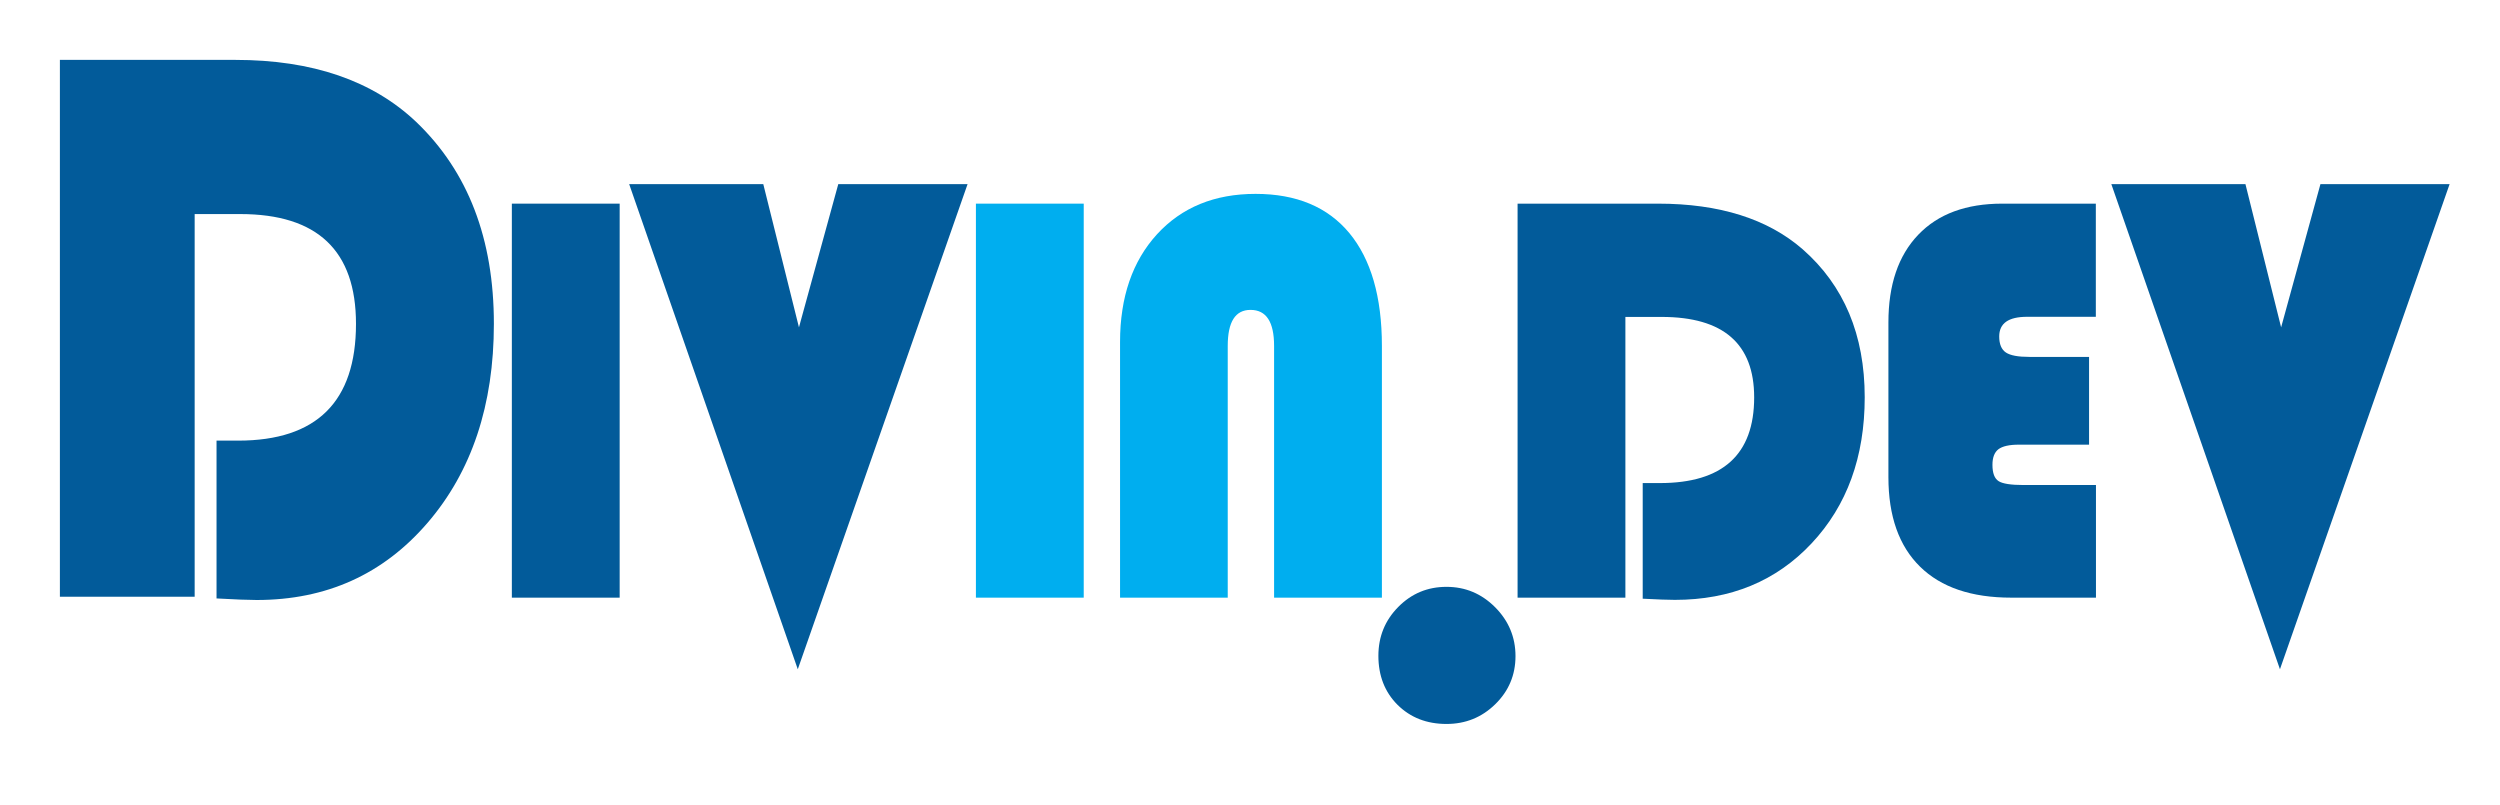
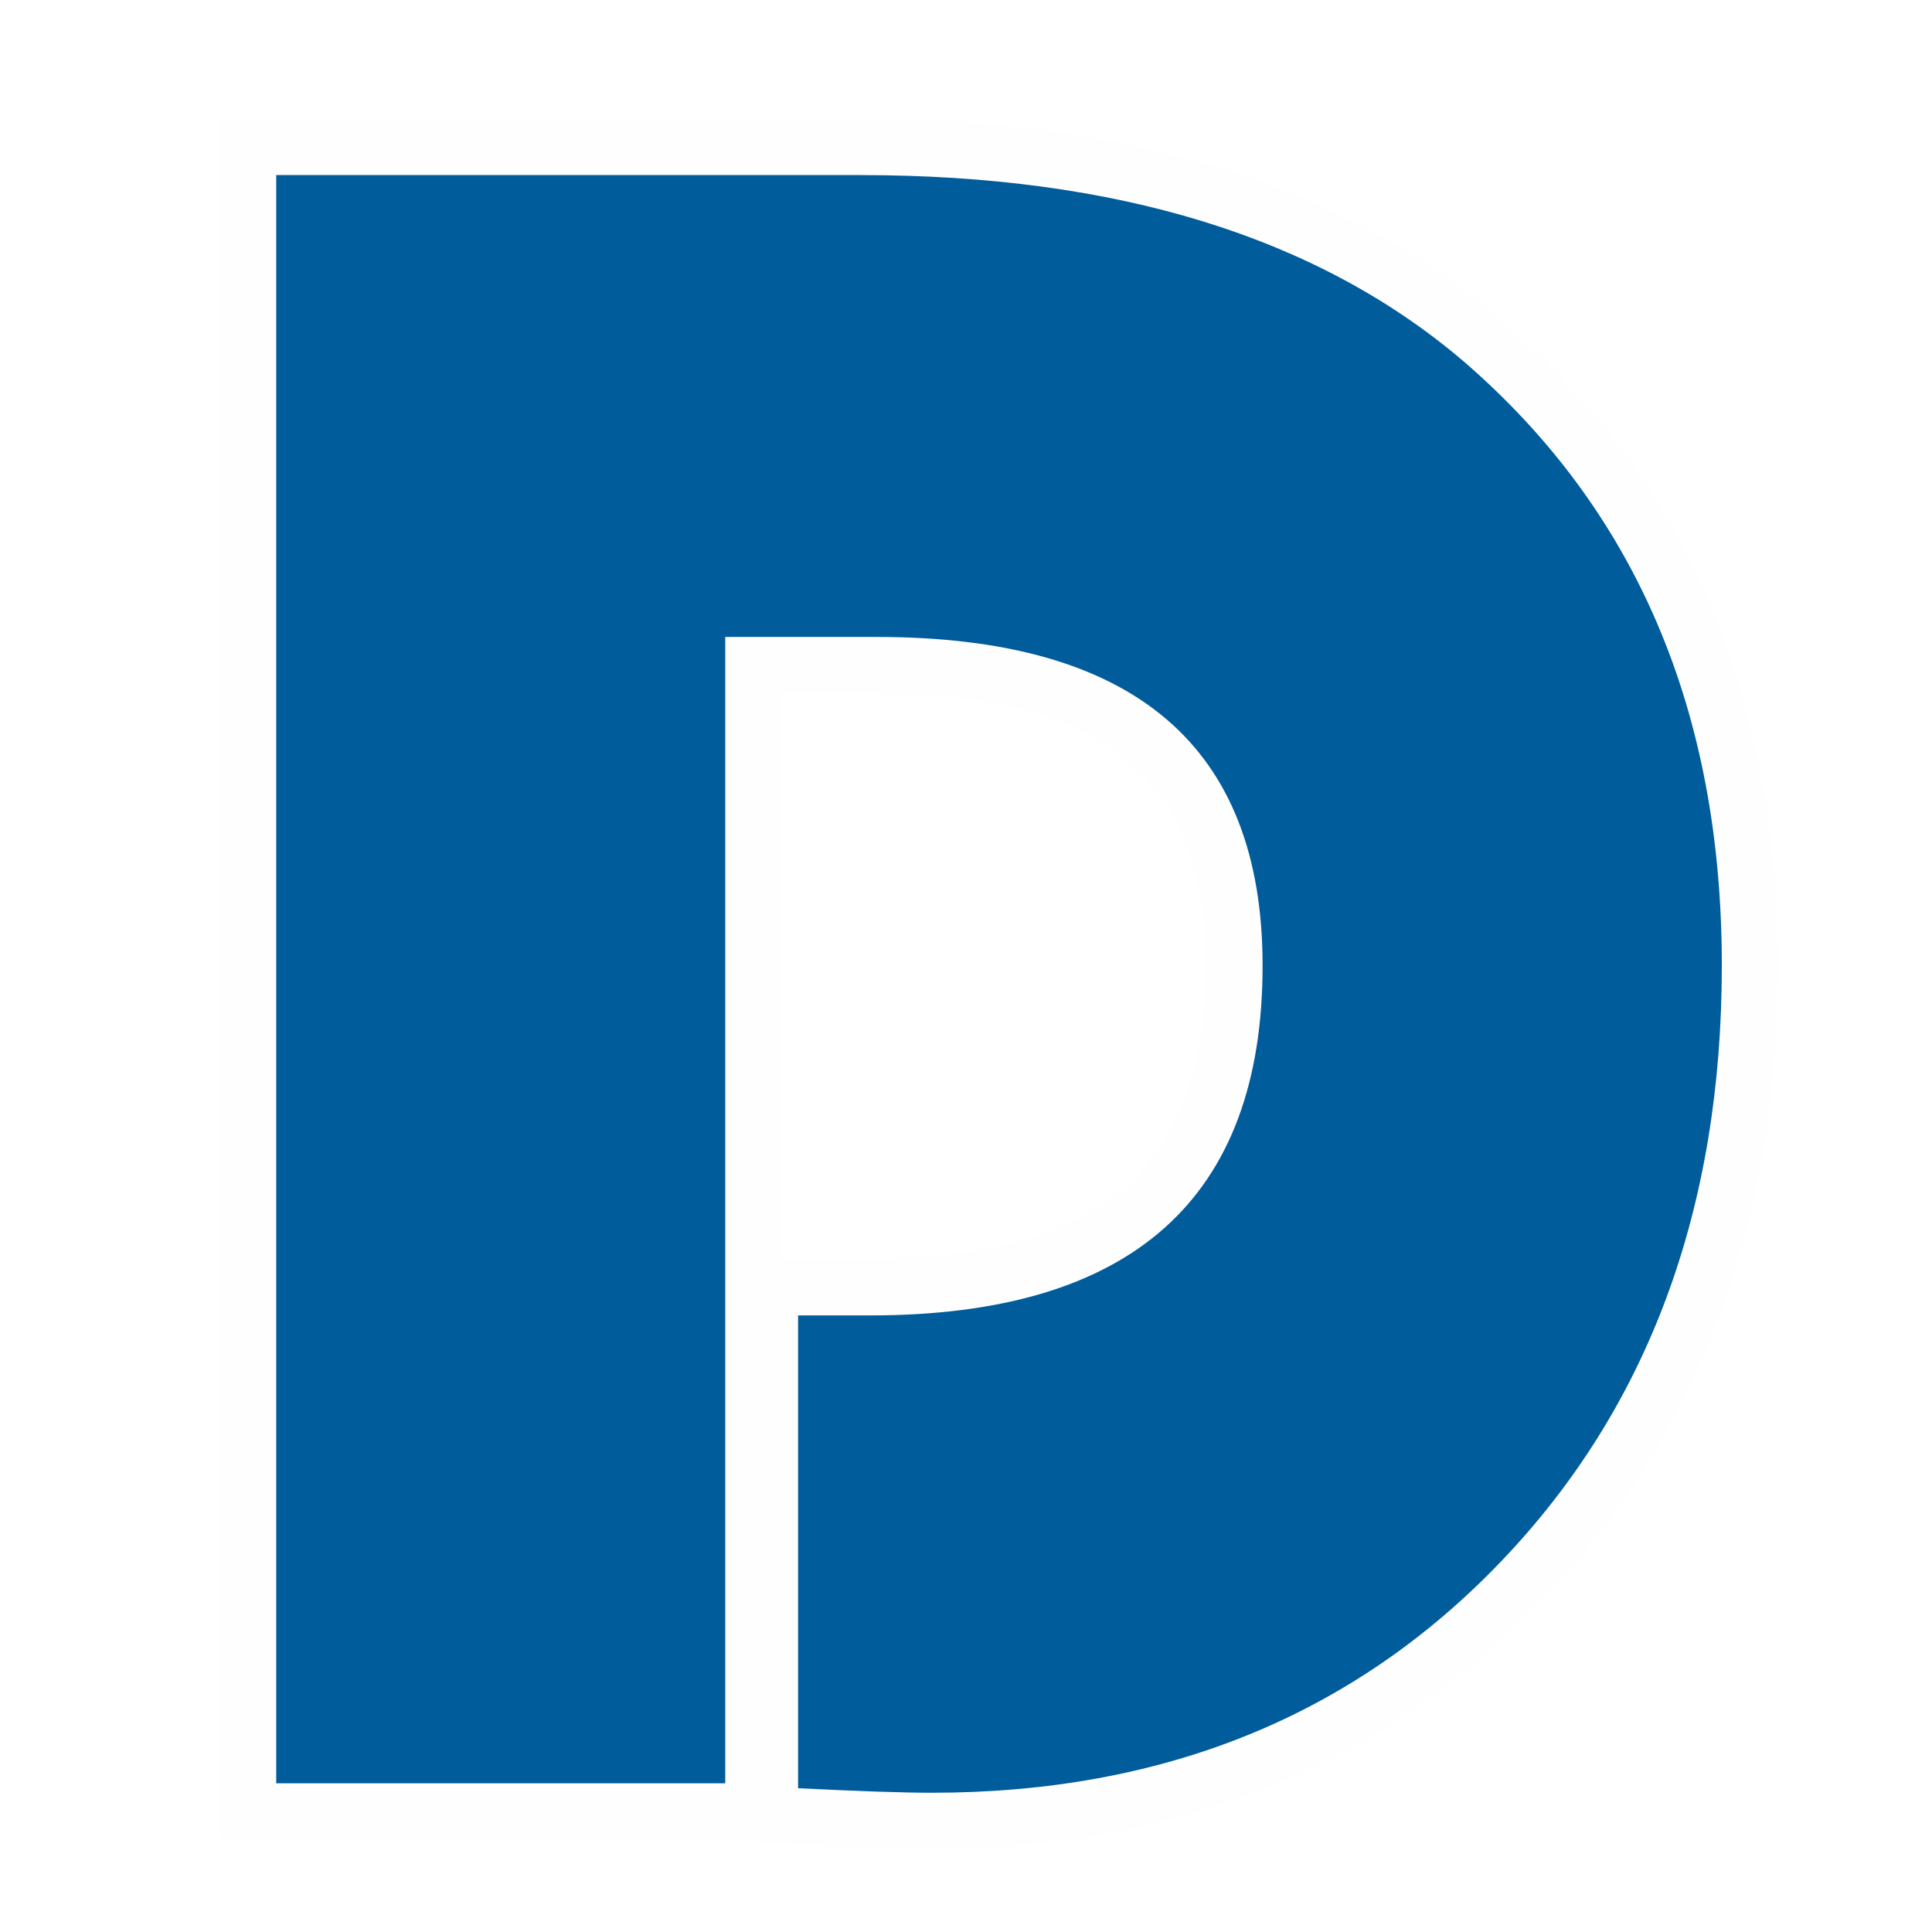
- <svg xmlns="http://www.w3.org/2000/svg" version="1.1" id="Layer_1" x="0px" y="0px" viewBox="0 0 1920 618" enable-background="new 0 0 1920 618" xml:space="preserve">
-   <path fill="#025B9A" d="M149.5,164.4v293.9H46V46h134.8c59.1,0,105.4,15.9,138.9,47.7c39.8,38.1,59.6,89.7,59.6,155  c0,62.4-17,113.4-51,152.9c-34,39.5-77.7,59.2-131.2,59.2c-6.3,0-16.6-0.4-30.8-1.2V338.4h16.6c60.3,0,90.5-29.9,90.5-89.7  c0-56.2-29.6-84.3-88.9-84.3H149.5z" />
-   <rect x="393.1" y="156.4" fill="#025B9A" width="82.8" height="302.6" />
-   <polygon fill="#025B9A" points="743.1,141.4 612.7,514 483.2,141.4 586.2,141.4 613.6,251.4 643.8,141.4 " />
-   <rect x="749.5" y="156.4" fill="#00AEEF" width="82.8" height="302.6" />
-   <path fill="#00AEEF" d="M860.2,459V262.6c0-34.4,9.5-62,28.4-82.7c19-20.7,44.2-31,75.7-31c31.4,0,55.4,10.1,72,30.1  c16.6,20.1,25,49,25,86.7V459h-82.8V265.7c0-18.5-6-27.7-18.1-27.7c-11.7,0-17.5,9.2-17.5,27.7V459H860.2z" />
-   <path fill="#025B9A" d="M1110.9,450.7c14.5,0,26.9,5.2,37.4,15.7c10.4,10.5,15.6,23,15.6,37.5c0,14.5-5.2,26.8-15.5,36.9  c-10.3,10.1-22.8,15.2-37.5,15.2c-15.2,0-27.7-4.9-37.6-14.7c-9.8-9.8-14.7-22.4-14.7-37.6c0-14.8,5.1-27.3,15.3-37.6  C1084.1,455.8,1096.4,450.7,1110.9,450.7z" />
-   <path fill="#025B9A" d="M1248.3,243.3V459h-82.8V156.4h107.8c47.3,0,84.3,11.7,111.1,35c31.8,27.9,47.7,65.8,47.7,113.7  c0,45.8-13.6,83.2-40.8,112.2c-27.2,29-62.2,43.4-105,43.4c-5,0-13.2-0.3-24.7-0.9V371h13.2c48.2,0,72.4-21.9,72.4-65.8  c0-41.2-23.7-61.8-71.1-61.8H1248.3z" />
-   <path fill="#025B9A" d="M1604.4,274.1v67.4h-54c-7.3,0-12.5,1.2-15.6,3.5c-3.1,2.4-4.6,6.4-4.6,12c0,6.4,1.6,10.5,4.7,12.5  c3.1,2,9.5,3,19.2,3h55.6V459h-65c-30.6,0-53.9-7.9-70.1-23.8c-16.2-15.9-24.3-38.8-24.3-68.8V247.7c0-29,7.6-51.4,22.9-67.4  c15.3-16,36.8-23.9,64.5-23.9h71.9v86.9h-52.8c-14.3,0-21.4,5-21.4,15.1c0,5.9,1.7,10,5.1,12.3c3.4,2.3,9.4,3.4,18.1,3.4H1604.4z" />
-   <polygon fill="#025B9A" points="1881.3,141.4 1751,514 1621.5,141.4 1724.5,141.4 1751.9,251.4 1782.1,141.4 " />
+ <svg xmlns="http://www.w3.org/2000/svg" version="1.1" id="Layer_1" x="0px" y="0px" viewBox="0 0 512 512" style="enable-background:new 0 0 512 512;" xml:space="preserve">
+   <style type="text/css">
+ 	.st0{fill:#005C9B;}
+ 	.st1{fill:#FEFEFE;}
+ </style>
+   <g>
+     <path class="st0" d="M246.8,482.6c-7.4,0-19.4-0.4-35.8-1.2l-7.1-0.4V341.1h26.6c32.6,0,57.2-7.2,73-21.3   c15.6-13.9,23.5-35.4,23.5-63.9c0-27-7.5-46.5-22.9-59.6c-15.6-13.3-39.7-20-71.8-20h-32.7v303.8h-134V38.9h162.4   c69.4,0,124.8,17.2,164.5,51.1c47.2,40.6,71.1,96.5,71.1,165.9c0,66.2-20.4,121.1-60.7,163.2C362.7,461.3,310.2,482.6,246.8,482.6z   " />
+     <path class="st1" d="M228.1,46.4c67.9,0,121.1,16.4,159.7,49.3c45.7,39.4,68.5,92.7,68.5,160.2c0,64.5-19.5,117.2-58.6,158   s-89.3,61.2-150.8,61.2c-7.2,0-19.1-0.4-35.4-1.2V348.6h19.1c69.3,0,104-30.9,104-92.7c0-58.1-34-87.1-102.2-87.1h-40.2v303.8h-119   V46.4H228.1 M228.1,31.4H73.1h-15v15v426.1v15h15h119h4.3v0.6l14.2,0.7c16.5,0.8,28.7,1.3,36.2,1.3c65.5,0,119.8-22.1,161.6-65.8   c41.7-43.5,62.8-100.2,62.8-168.4c0-35.6-6.2-68.1-18.3-96.5c-12.3-28.7-30.9-53.9-55.4-75l0,0l0,0c-20.7-17.7-45.7-31.1-74.1-39.9   C295.5,35.8,263.4,31.4,228.1,31.4L228.1,31.4z M207.1,183.8h25.2c30.2,0,52.8,6.1,66.9,18.2c13.6,11.6,20.3,29.3,20.3,53.9   c0,26.7-6.9,45.7-21,58.3c-14.4,12.9-37.3,19.4-68,19.4h-19.1h-4.3V183.8L207.1,183.8z" />
+   </g>
</svg>
